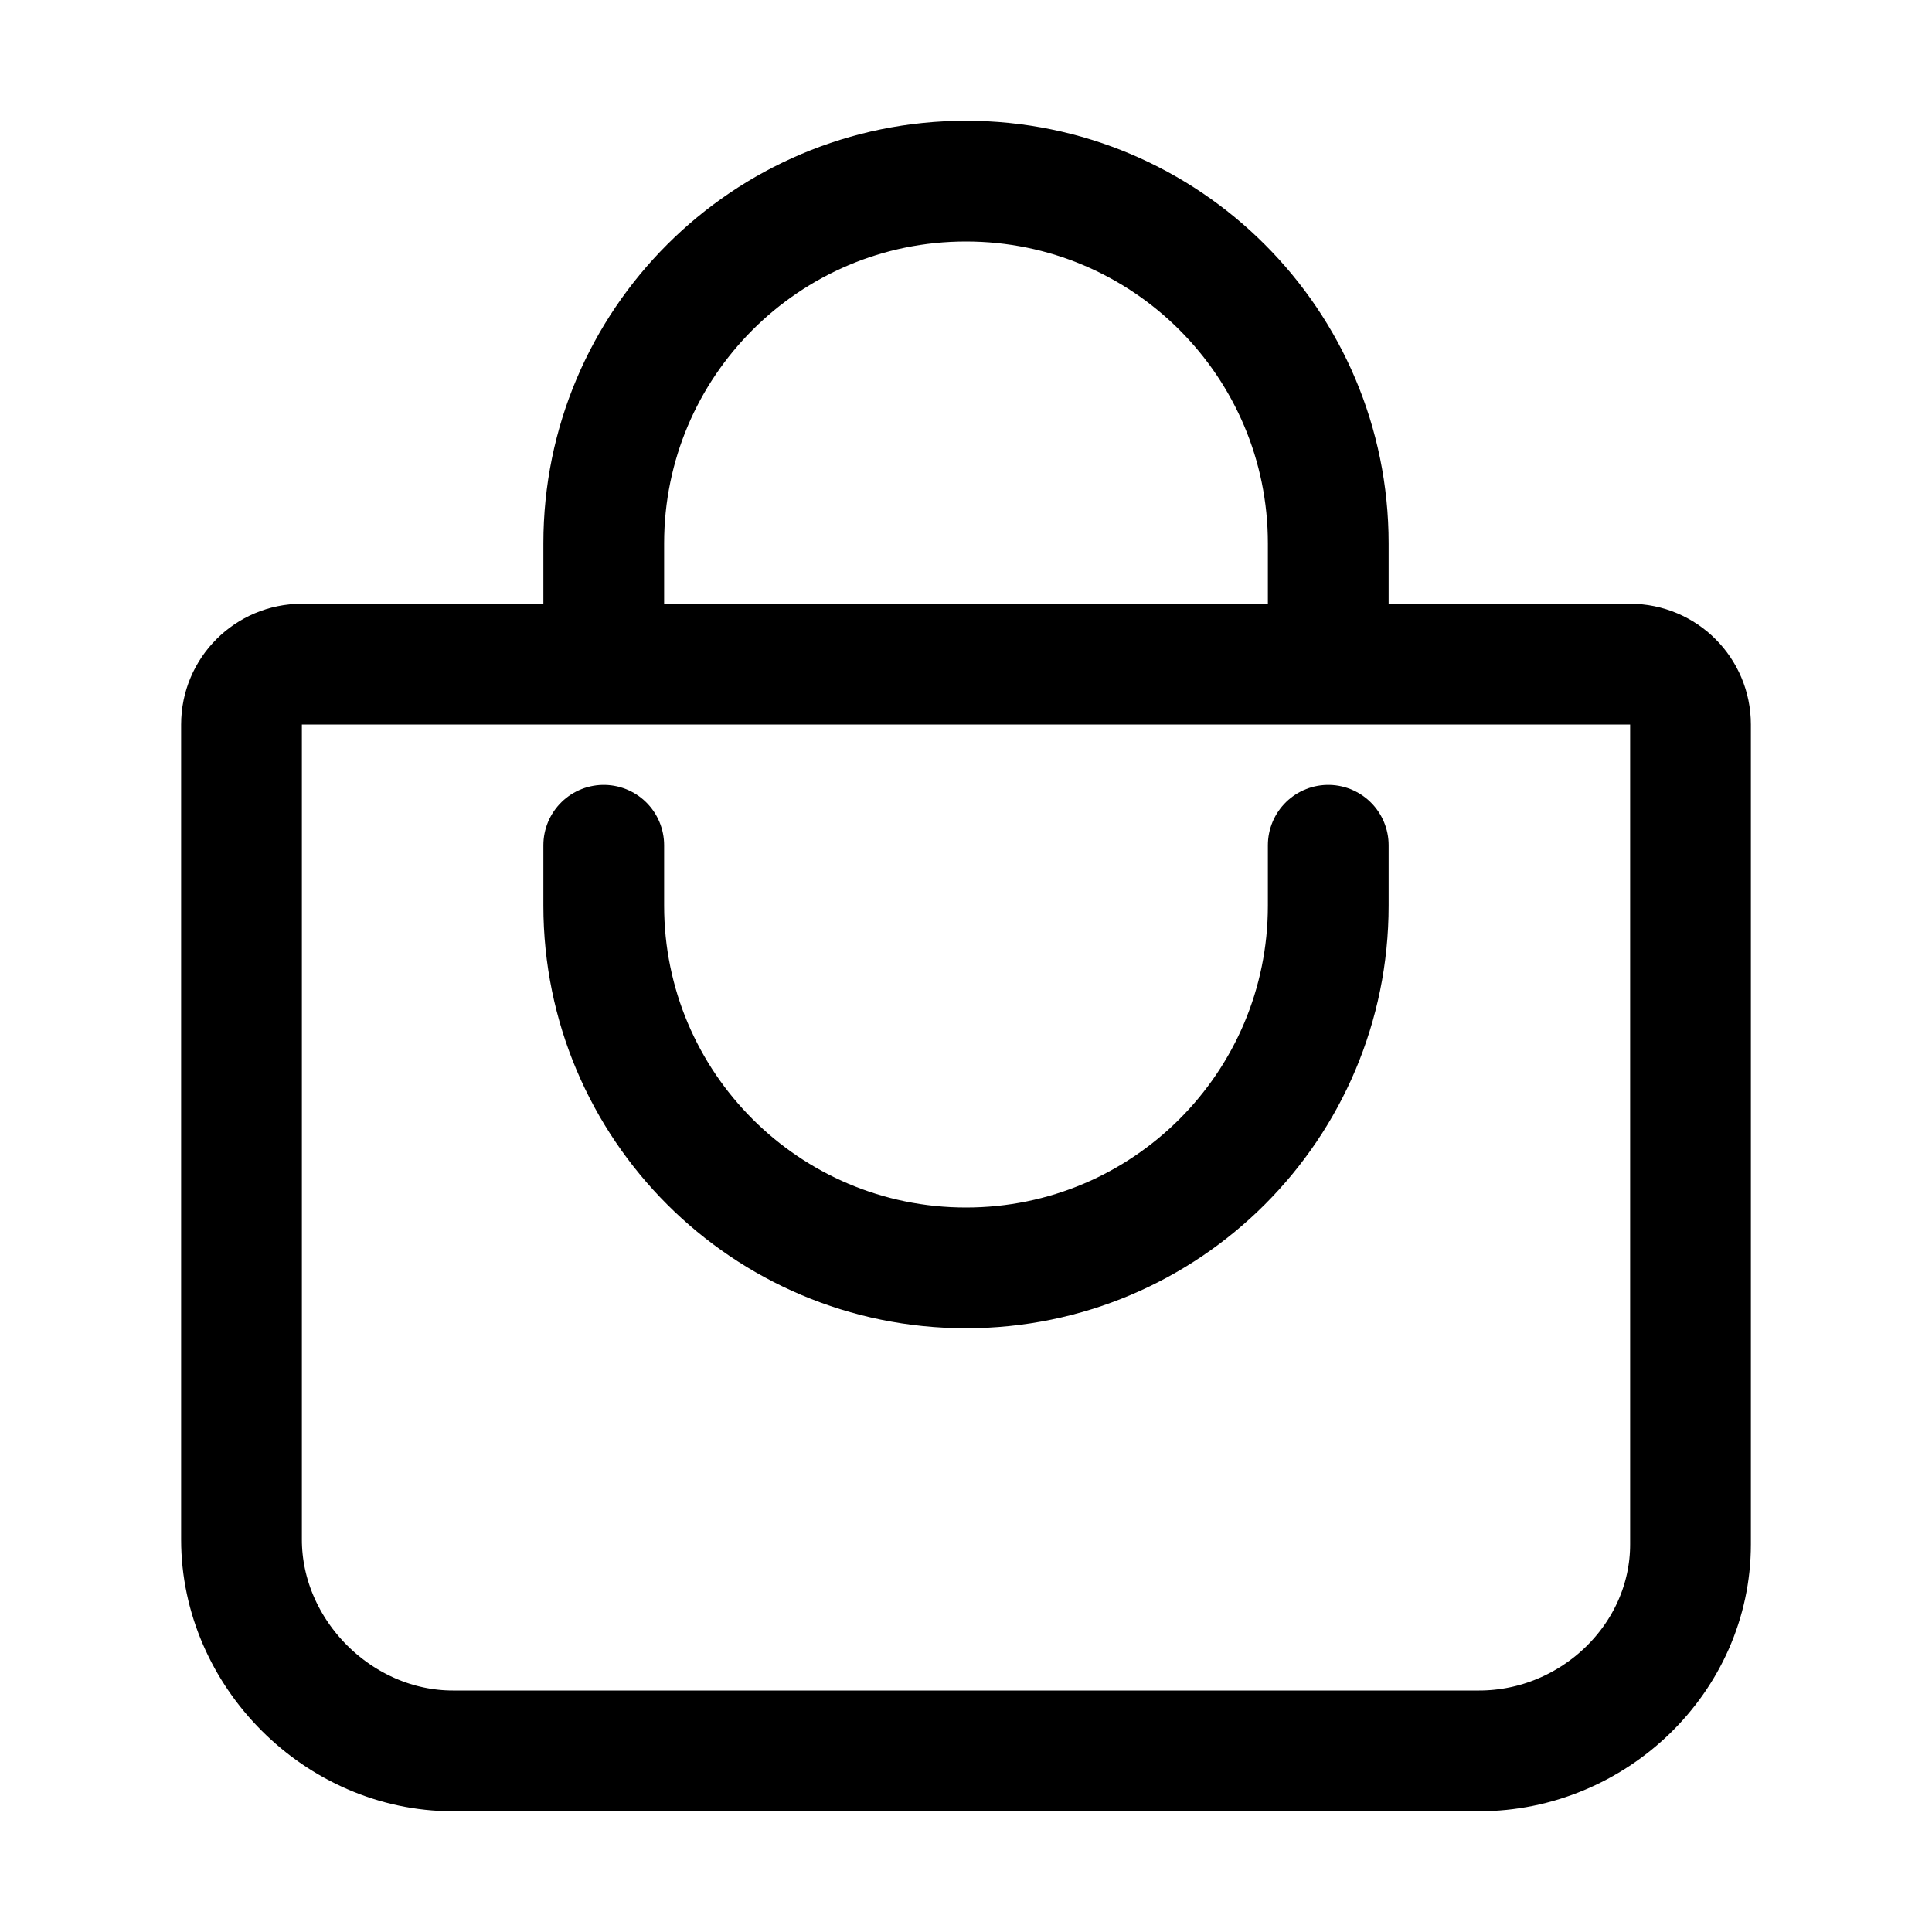
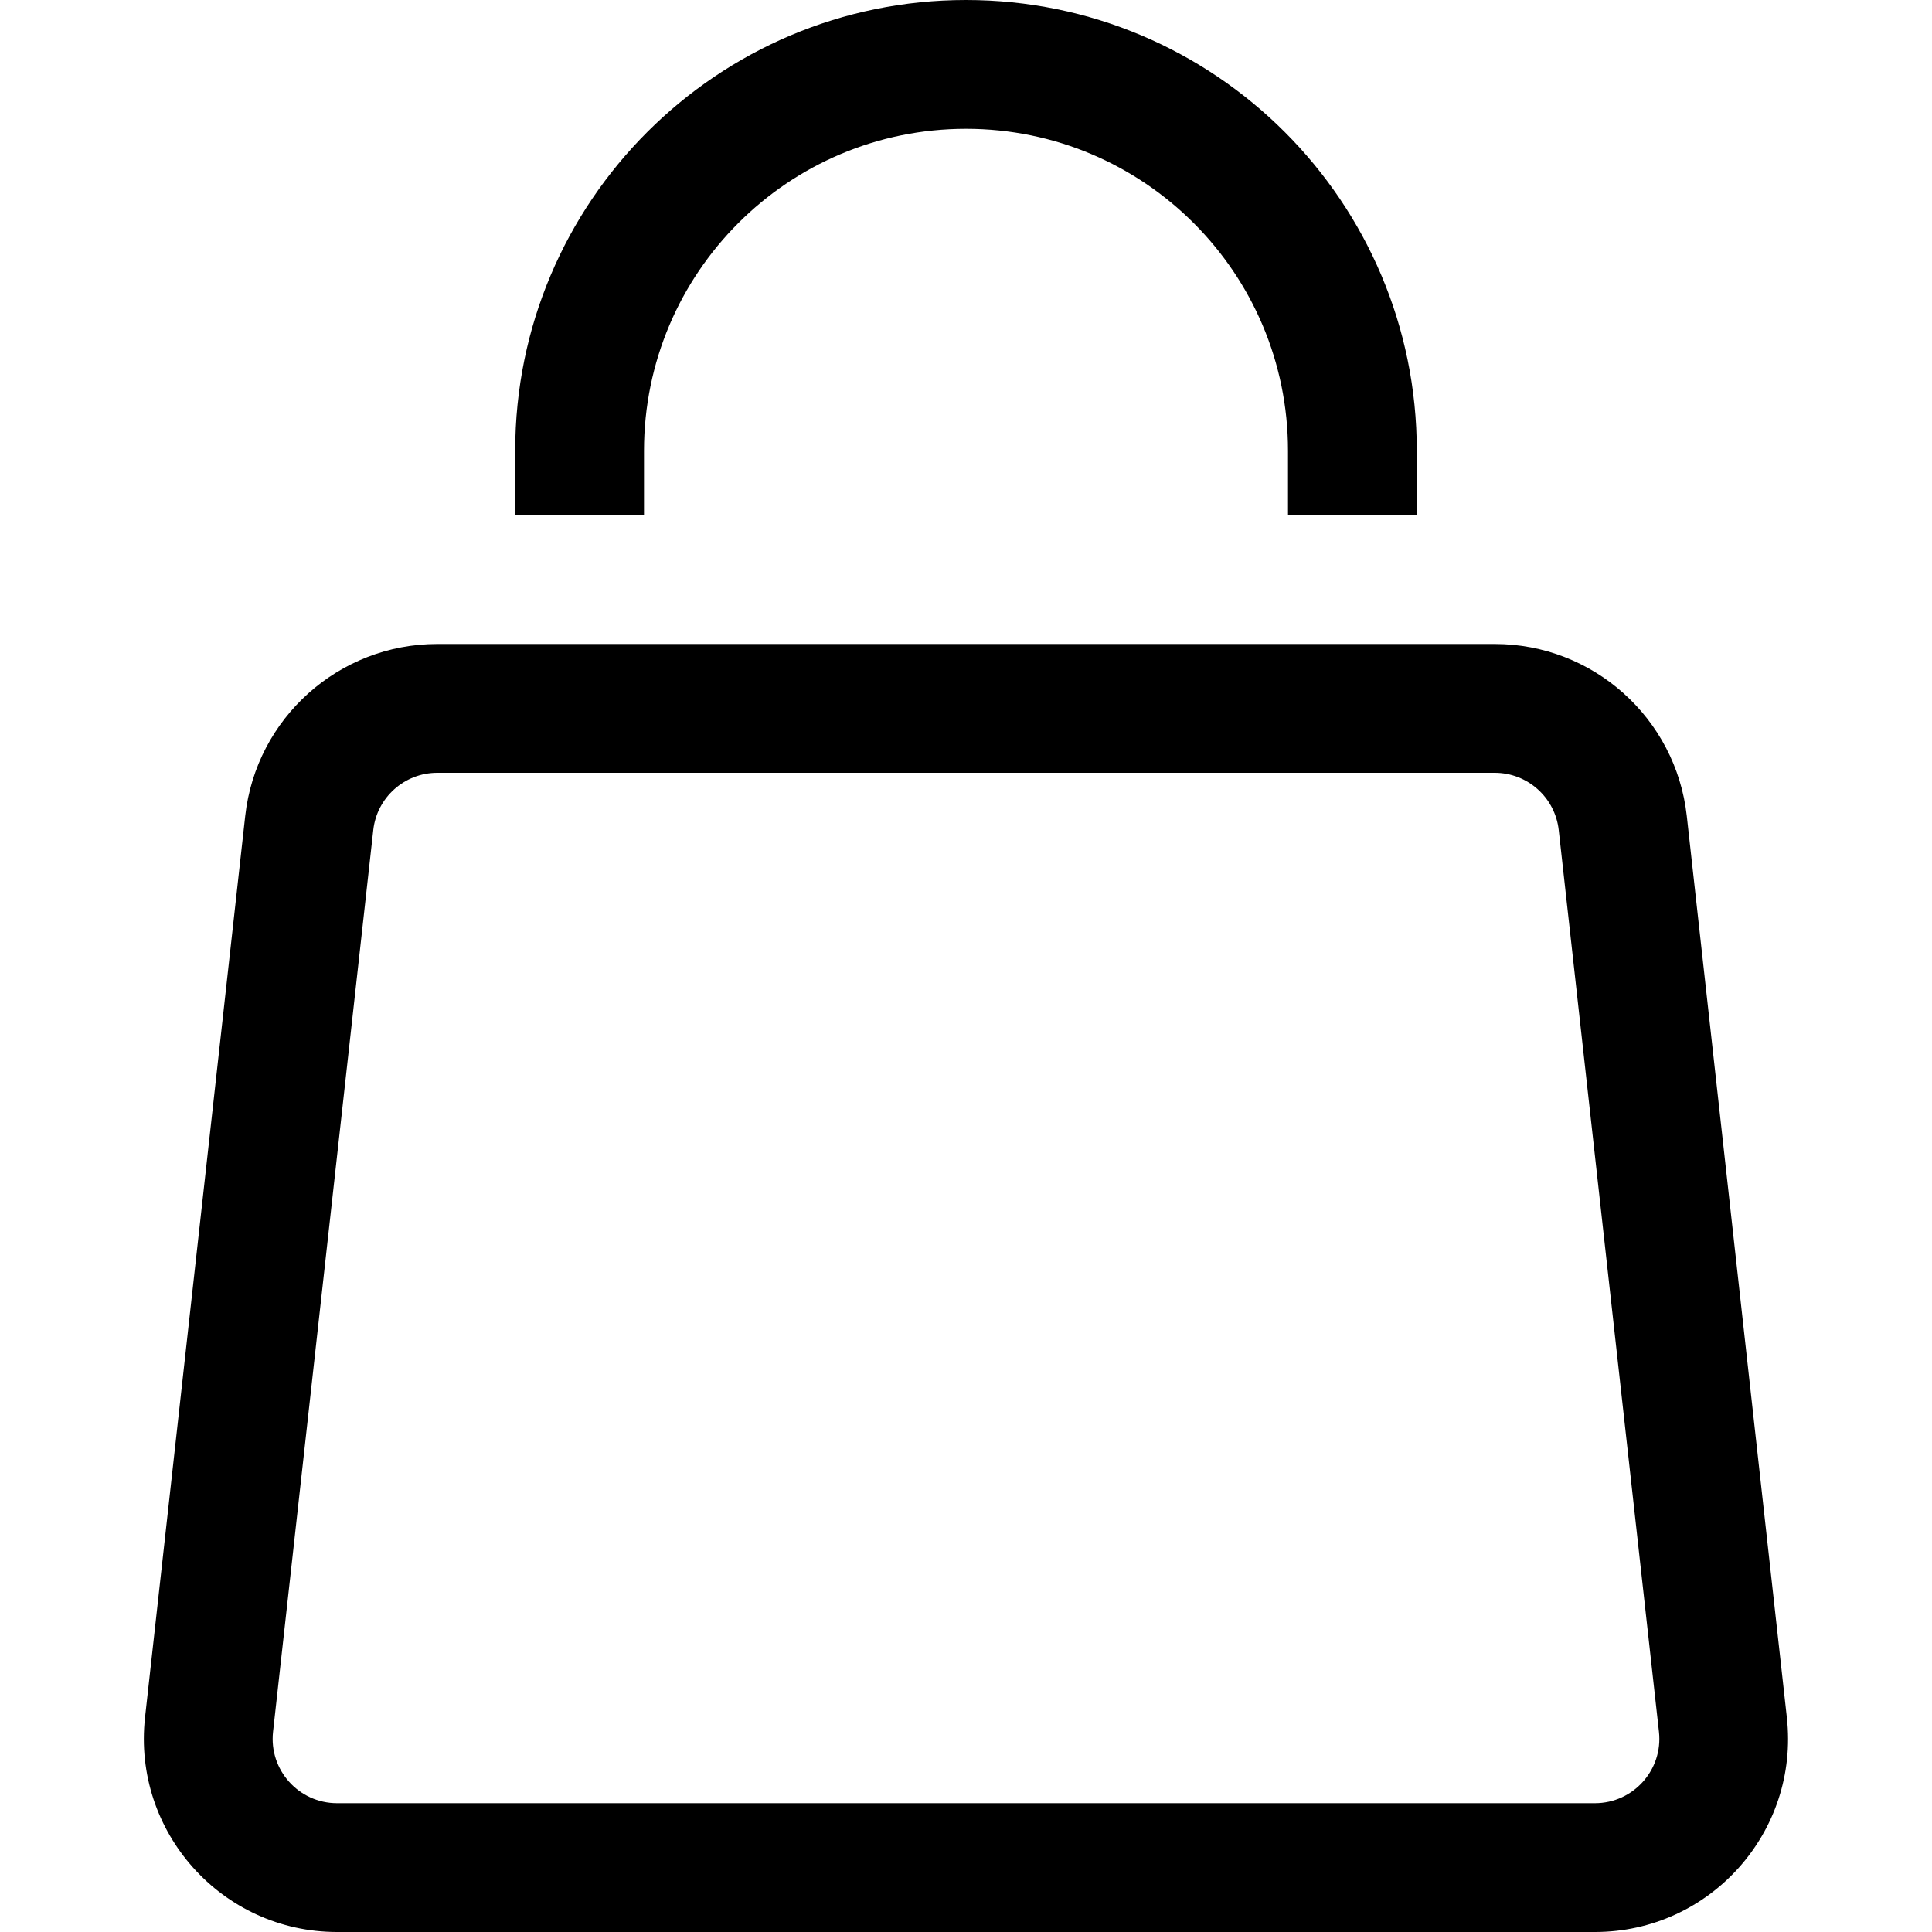
- <svg xmlns="http://www.w3.org/2000/svg" class="ionicon" viewBox="0 0 512 512">
-   <path d="M80 176a16 16 0 00-16 16v216c0 30.24 25.76 56 56 56h272c30.24 0 56-24.51 56-54.75V192a16 16 0 00-16-16zM160 176v-32a96 96 0 0196-96h0a96 96 0 0196 96v32" fill="none" stroke="currentColor" stroke-linecap="round" stroke-linejoin="round" stroke-width="32" />
-   <path d="M160 224v16a96 96 0 0096 96h0a96 96 0 0096-96v-16" fill="none" stroke="currentColor" stroke-linecap="round" stroke-linejoin="round" stroke-width="32" />
+ <svg xmlns="http://www.w3.org/2000/svg" width="15" height="15" viewBox="0 0 15 15" fill="none">
+   <path d="M2.401 6.39L1.904 6.334L2.401 6.39ZM1.623 13.39L2.12 13.445L1.623 13.39ZM13.377 13.39L12.88 13.445L13.377 13.39ZM12.599 6.39L13.096 6.334L12.599 6.39ZM1.904 6.334L1.126 13.334L2.12 13.445L2.898 6.445L1.904 6.334ZM2.617 15H12.383V14H2.617V15ZM13.873 13.334L13.096 6.334L12.102 6.445L12.88 13.445L13.873 13.334ZM11.605 5H3.395V6H11.605V5ZM13.096 6.334C13.011 5.575 12.369 5 11.605 5V6C11.86 6 12.074 6.192 12.102 6.445L13.096 6.334ZM12.383 15C13.277 15 13.972 14.223 13.873 13.334L12.88 13.445C12.913 13.741 12.681 14 12.383 14V15ZM1.126 13.334C1.028 14.223 1.723 15 2.617 15V14C2.319 14 2.087 13.741 2.12 13.445L1.126 13.334ZM2.898 6.445C2.926 6.192 3.14 6 3.395 6V5C2.631 5 1.989 5.575 1.904 6.334L2.898 6.445ZM5 4V3.5H4V4H5ZM10 3.5V4H11V3.5H10ZM7.5 1C8.881 1 10 2.119 10 3.5H11C11 1.567 9.433 0 7.5 0V1ZM5 3.5C5 2.119 6.119 1 7.5 1V0C5.567 0 4 1.567 4 3.5H5Z" fill="black" />
</svg>
